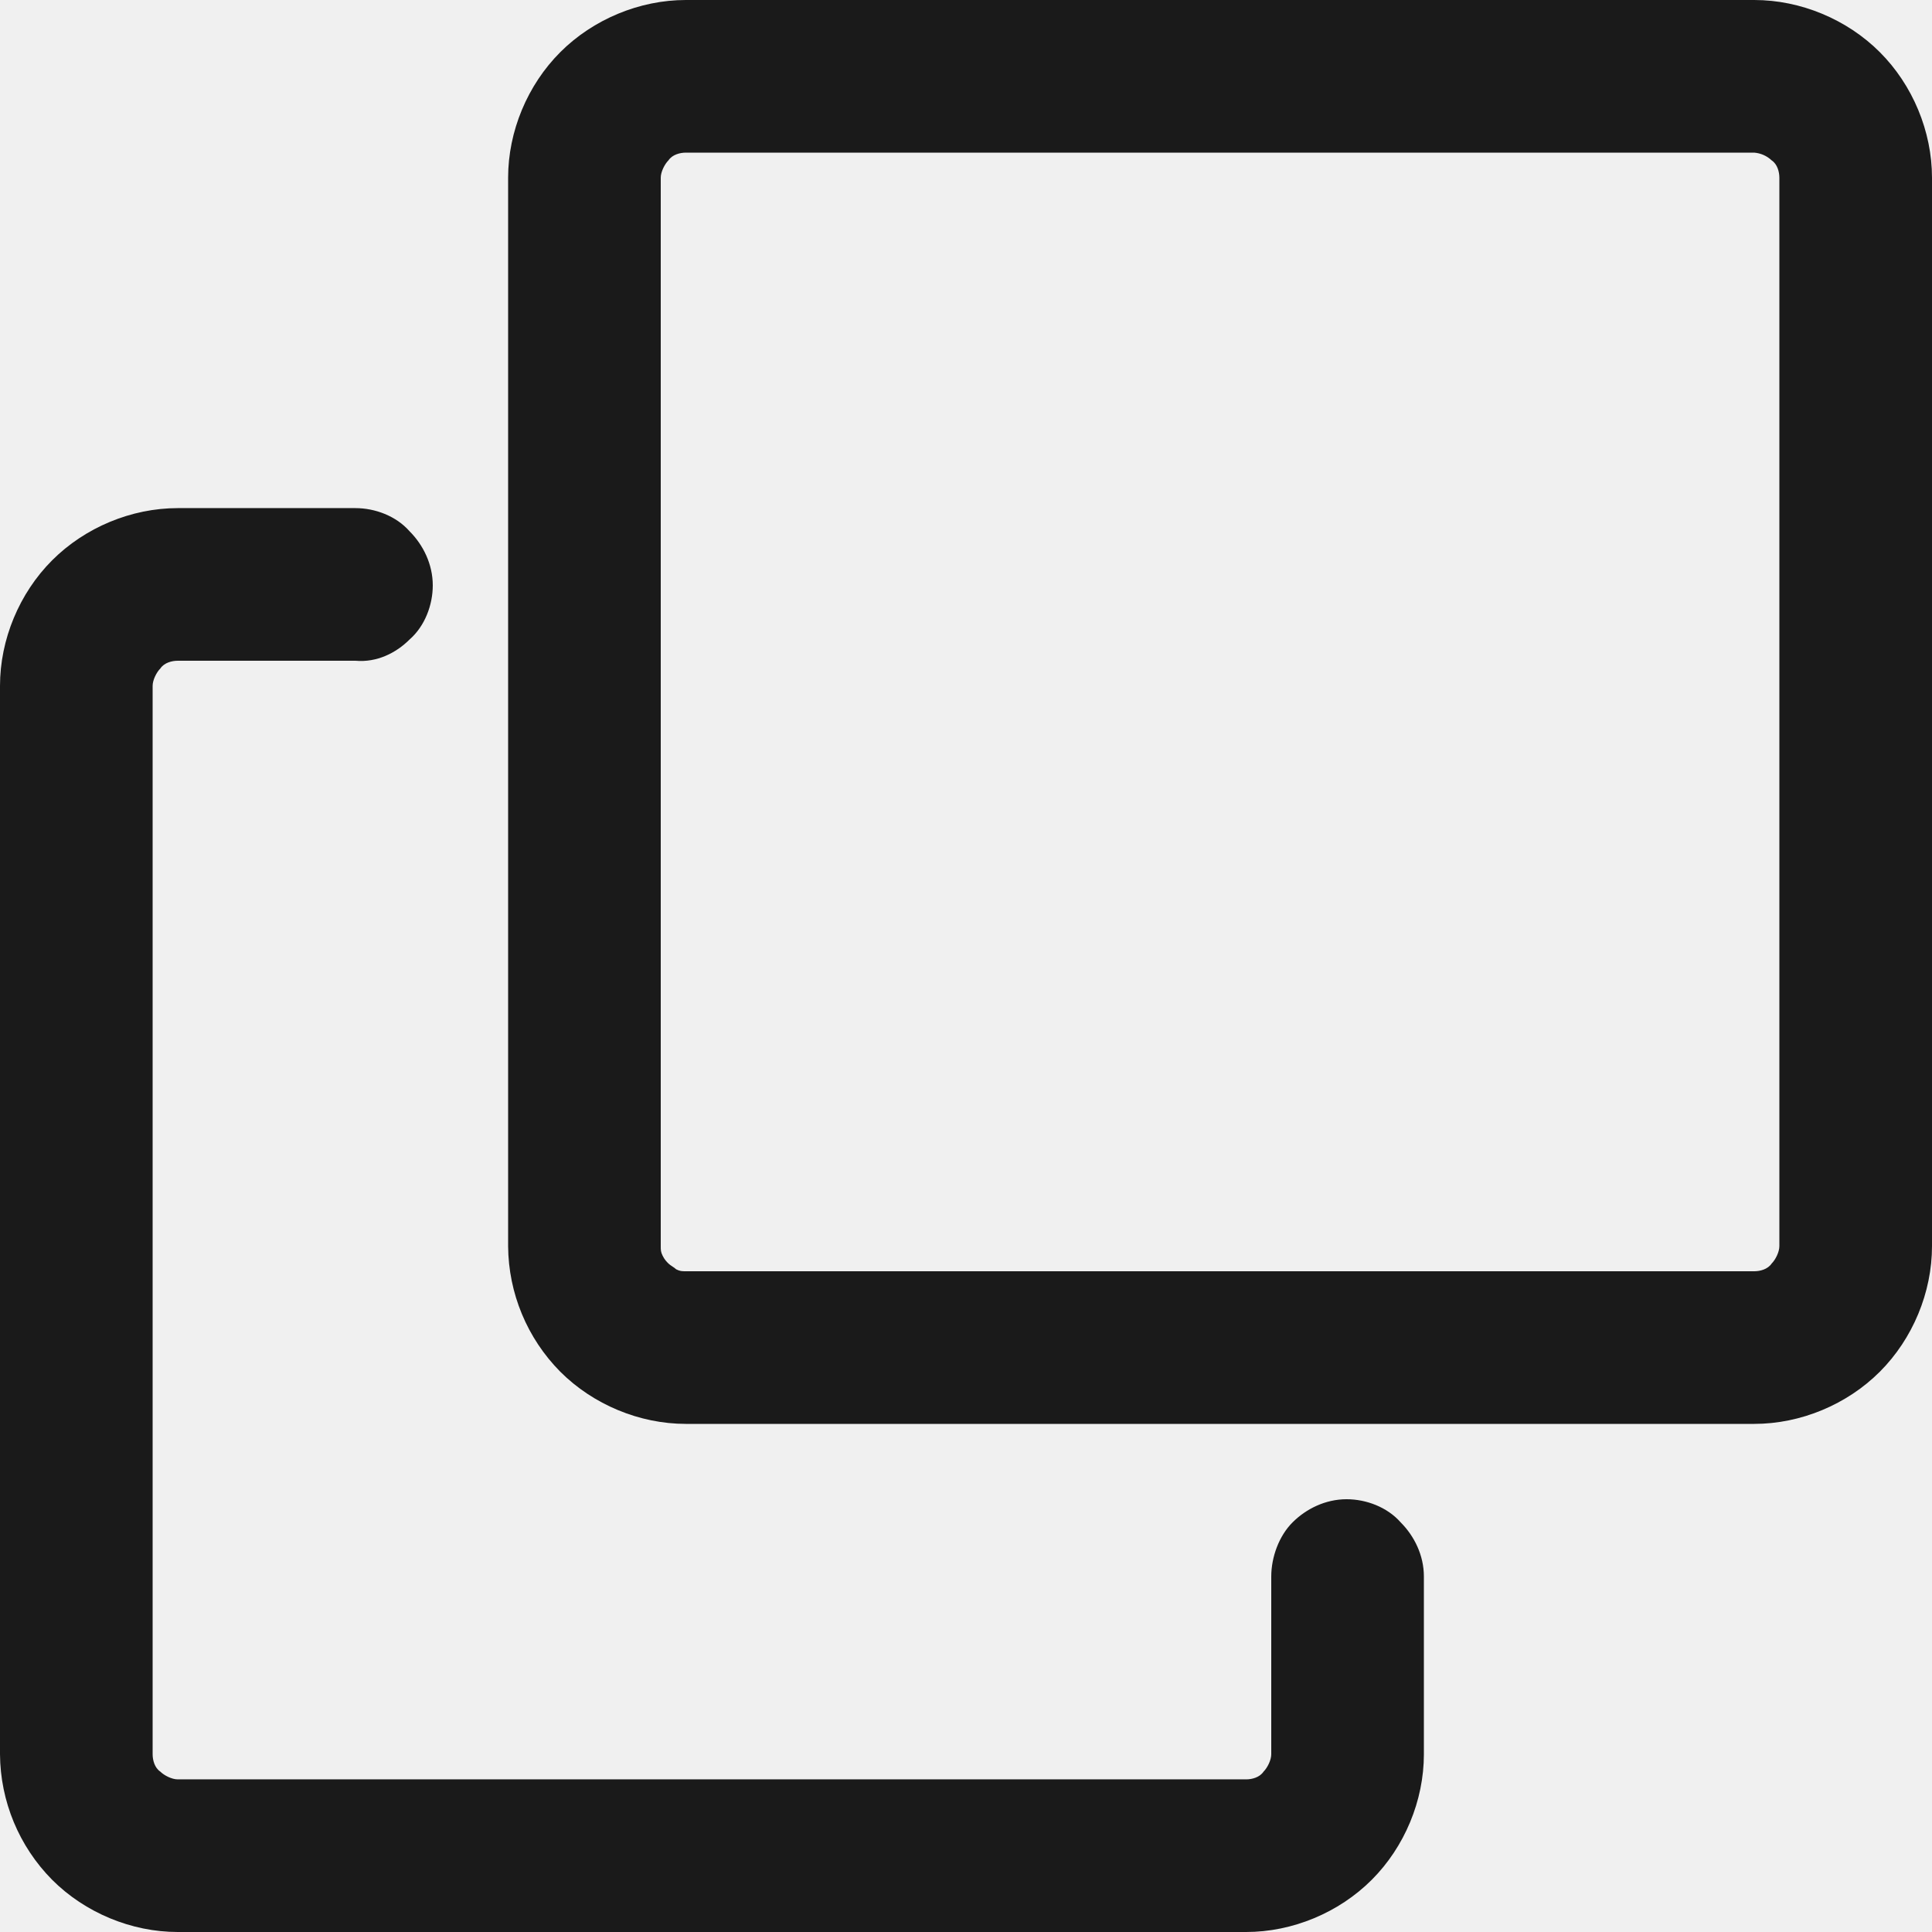
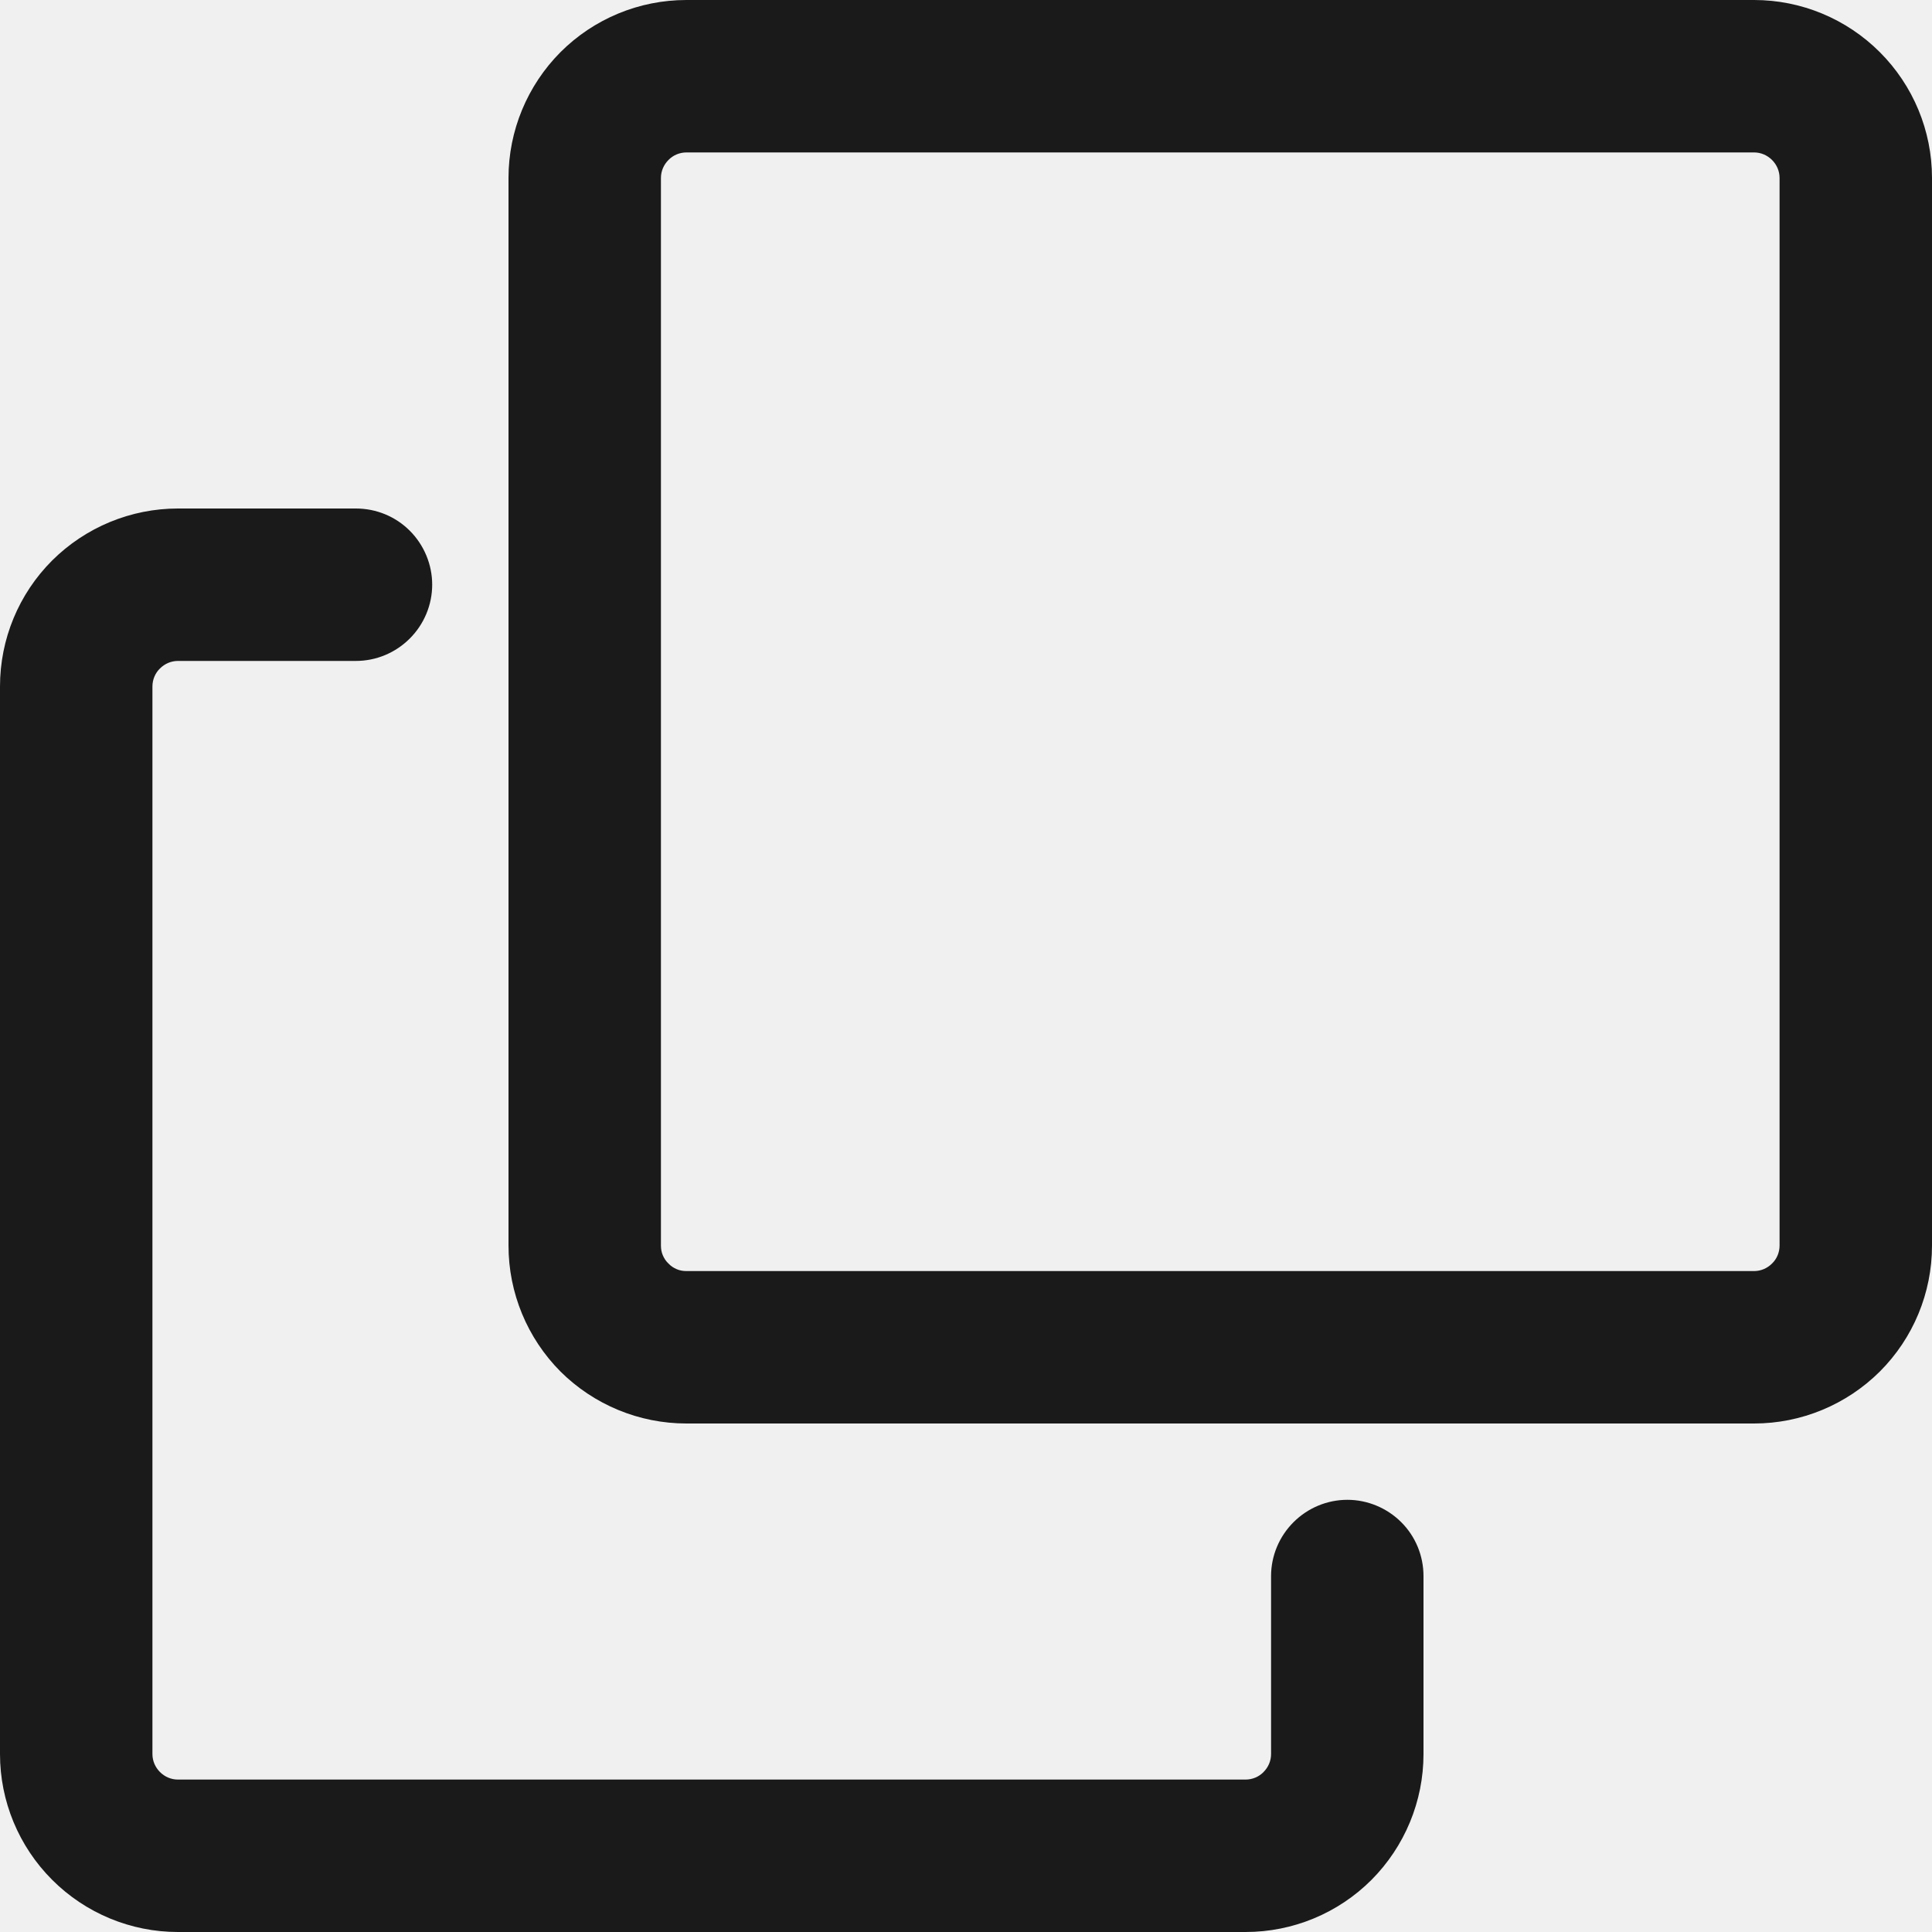
- <svg xmlns="http://www.w3.org/2000/svg" viewBox="0 0 1024 1024">
-   <path fill="#1A1A1A" d="M363.52 0h566.27c24.58 0 49.15 10.24 66.56 27.65 17.41 17.41 27.65 41.98 27.65 66.56v566.27c0 24.58-10.24 49.15-27.65 66.56-17.41 17.41-41.98 27.65-66.56 27.65h-566.27c-24.58 0-49.15-10.24-66.56-27.65a95.54 95.54 0 0 1-27.65-66.56v-566.27c0-24.58 10.24-49.15 27.65-66.56 17.41-17.41 41.98-27.65 66.56-27.65z m0 80.9c-3.07 0-7.17 1.02-9.22 4.09-2.05 2.05-4.1 6.14-4.09 9.22v566.27c0 2.05 0 3.07 1.02 5.12 1.02 2.05 2.05 3.07 3.07 4.1 1.02 1.02 3.07 2.05 4.1 3.07 2.05 1.02 3.07 1.02 5.12 1.02h566.27c3.07 0 7.17-1.02 9.22-4.09 2.05-2.05 4.1-6.14 4.09-9.22v-566.27c0-3.07-1.02-7.17-4.09-9.22a15.26 15.26 0 0 0-9.22-4.09h-566.27z m310.27 754.68c0-10.24 4.1-21.5 11.27-28.67 7.17-7.17 17.41-12.29 28.67-12.29 10.24 0 21.5 4.1 28.67 12.29 7.17 7.17 12.29 17.41 12.29 28.67v94.21c0 24.58-10.24 49.15-27.65 66.56-17.41 17.41-41.98 27.65-66.56 27.65h-566.27c-24.58 0-49.15-10.24-66.56-27.65a95.54 95.54 0 0 1-27.65-66.56v-566.27c0-24.58 10.24-49.15 27.65-66.56 17.41-17.41 41.98-27.65 66.56-27.65h94.21c10.24 0 21.5 4.1 28.67 12.29 7.17 7.17 12.29 17.41 12.29 28.67 0 10.24-4.1 21.5-12.29 28.67-7.17 7.17-17.41 12.29-28.67 11.27h-94.21c-3.07 0-7.17 1.02-9.22 4.09-2.05 2.05-4.1 6.14-4.09 9.22v566.27c0 3.07 1.02 7.17 4.09 9.22 2.05 2.05 6.14 4.1 9.22 4.09h566.27c3.07 0 7.17-1.02 9.22-4.09 2.05-2.05 4.1-6.14 4.09-9.22v-94.21z" />
+ <svg xmlns="http://www.w3.org/2000/svg" fill="none" version="1.1" width="10" height="10" viewBox="0 0 10 10">
+   <defs>
+     <clipPath id="relay_svg_XPm8oX">
+       <path d="M0 0L10 0L10 10L0 10L0 0Z" />
+     </clipPath>
+   </defs>
+   <g style="mix-blend-mode:pass-through;opacity:1" transform="matrix(1,0,0,1,0,0)">
+     <g clip-path="url(#relay_svg_XPm8oX)">
+       <rect width="10" height="10" rx="0" display="none" fill="#ffffff" fill-opacity="1" style="mix-blend-mode:normal" />
+       <g style="mix-blend-mode:pass-through;opacity:1" transform="matrix(1,0,0,1,0,0)">
+         <path d="M3.553 0L9.079 0C9.323 3.27158e-09 9.557 0.097 9.73 0.27C9.903 0.443 10 0.677 10 0.921L10 6.447C10 6.692 9.903 6.926 9.73 7.099C9.557 7.271 9.323 7.368 9.079 7.368L3.553 7.368C3.308 7.368 3.074 7.271 2.901 7.099C2.729 6.926 2.632 6.692 2.632 6.447L2.632 0.921C2.632 0.677 2.729 0.443 2.901 0.27C3.074 0.097 3.308 0 3.553 0ZM3.553 0.789C3.518 0.789 3.484 0.803 3.46 0.828C3.435 0.853 3.421 0.886 3.421 0.921L3.421 6.447C3.421 6.465 3.424 6.482 3.431 6.498C3.438 6.514 3.447 6.528 3.46 6.54C3.472 6.553 3.486 6.562 3.502 6.569C3.518 6.576 3.535 6.579 3.553 6.579L9.079 6.579C9.114 6.579 9.147 6.565 9.172 6.54C9.197 6.516 9.211 6.482 9.211 6.447L9.211 0.921C9.211 0.886 9.197 0.853 9.172 0.828C9.147 0.803 9.114 0.789 9.079 0.789L3.553 0.789ZM6.579 8.158C6.579 8.053 6.621 7.953 6.695 7.879C6.769 7.805 6.869 7.763 6.974 7.763C7.078 7.763 7.179 7.805 7.253 7.879C7.327 7.953 7.368 8.053 7.368 8.158L7.368 9.079C7.368 9.323 7.271 9.557 7.099 9.73C6.926 9.903 6.692 10 6.447 10L0.921 10C0.677 10 0.443 9.903 0.27 9.73C0.097 9.557 3.27158e-09 9.323 0 9.079L0 3.553C-3.50597e-16 3.308 0.097 3.074 0.27 2.901C0.443 2.729 0.677 2.632 0.921 2.632L1.842 2.632C1.947 2.632 2.047 2.673 2.121 2.747C2.195 2.821 2.237 2.922 2.237 3.026C2.237 3.131 2.195 3.231 2.121 3.305C2.047 3.379 1.947 3.421 1.842 3.421L0.921 3.421C0.886 3.421 0.853 3.435 0.828 3.46C0.803 3.484 0.789 3.518 0.789 3.553L0.789 9.079C0.789 9.114 0.803 9.147 0.828 9.172C0.853 9.197 0.886 9.211 0.921 9.211L6.447 9.211C6.482 9.211 6.516 9.197 6.54 9.172C6.565 9.147 6.579 9.114 6.579 9.079L6.579 8.158Z" fill-rule="NONZERO" fill="#1a1a1a" fill-opacity="1" style="mix-blend-mode:normal" />
+       </g>
+     </g>
+   </g>
</svg>
